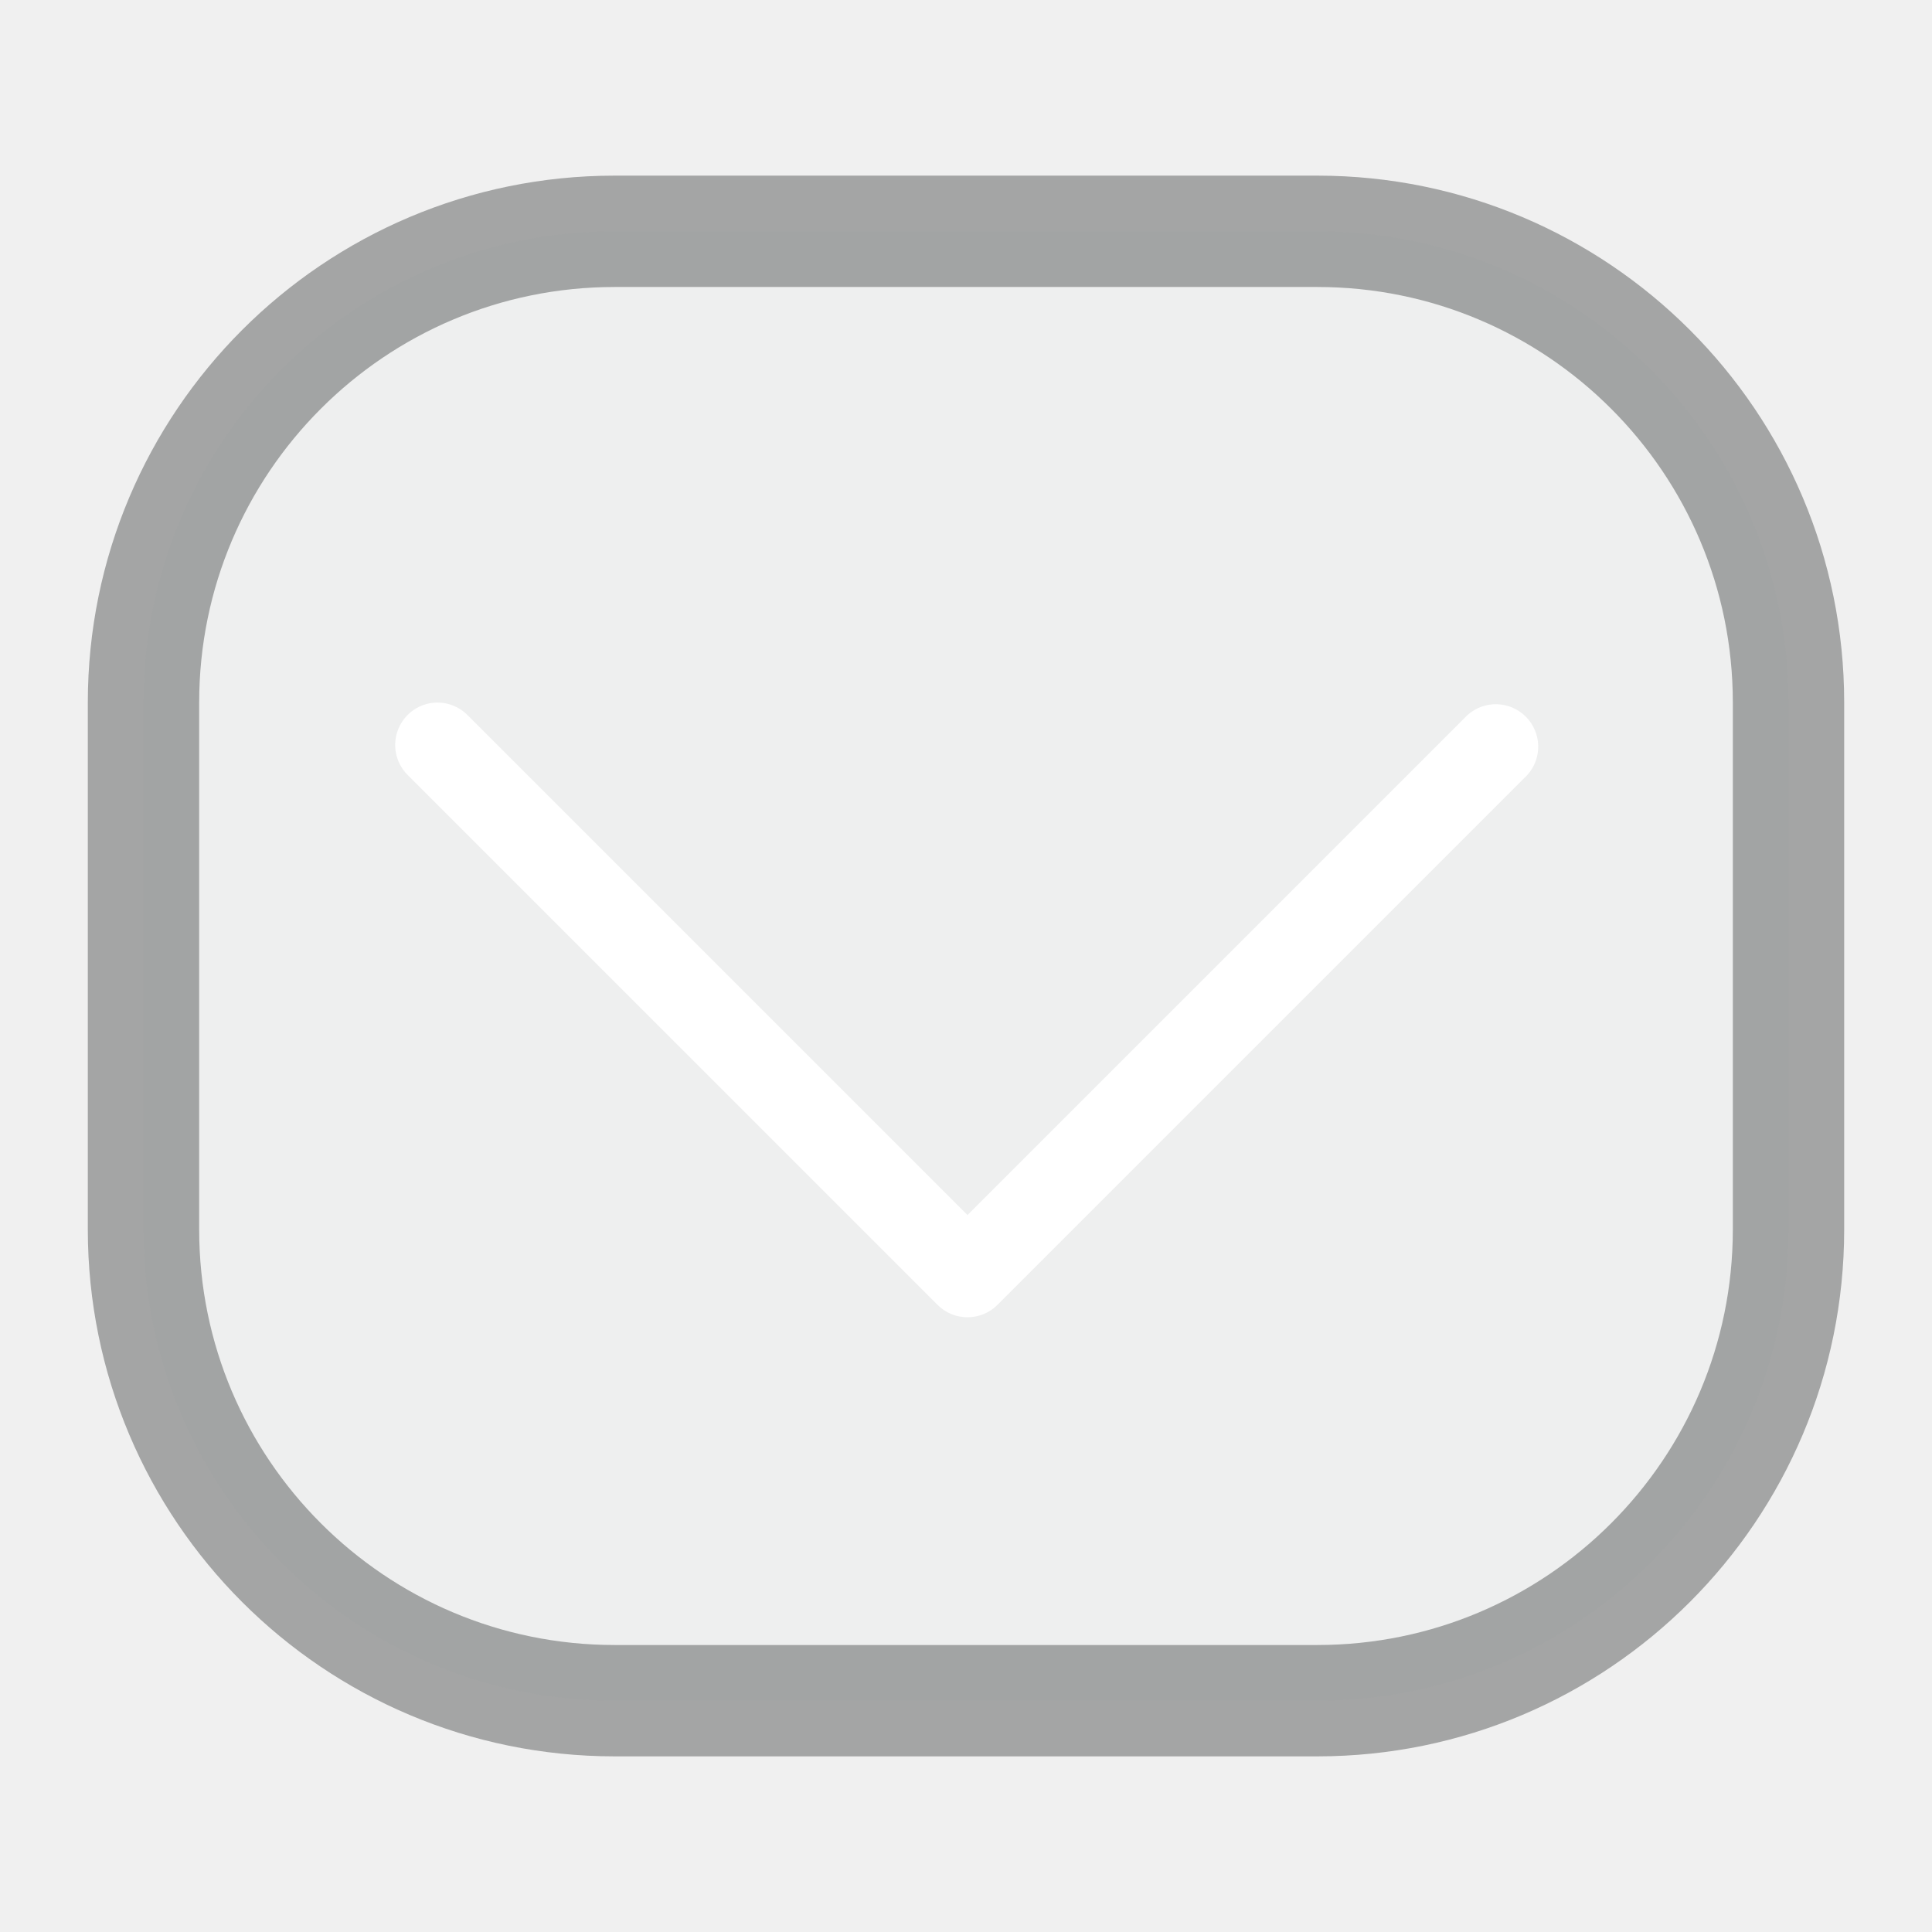
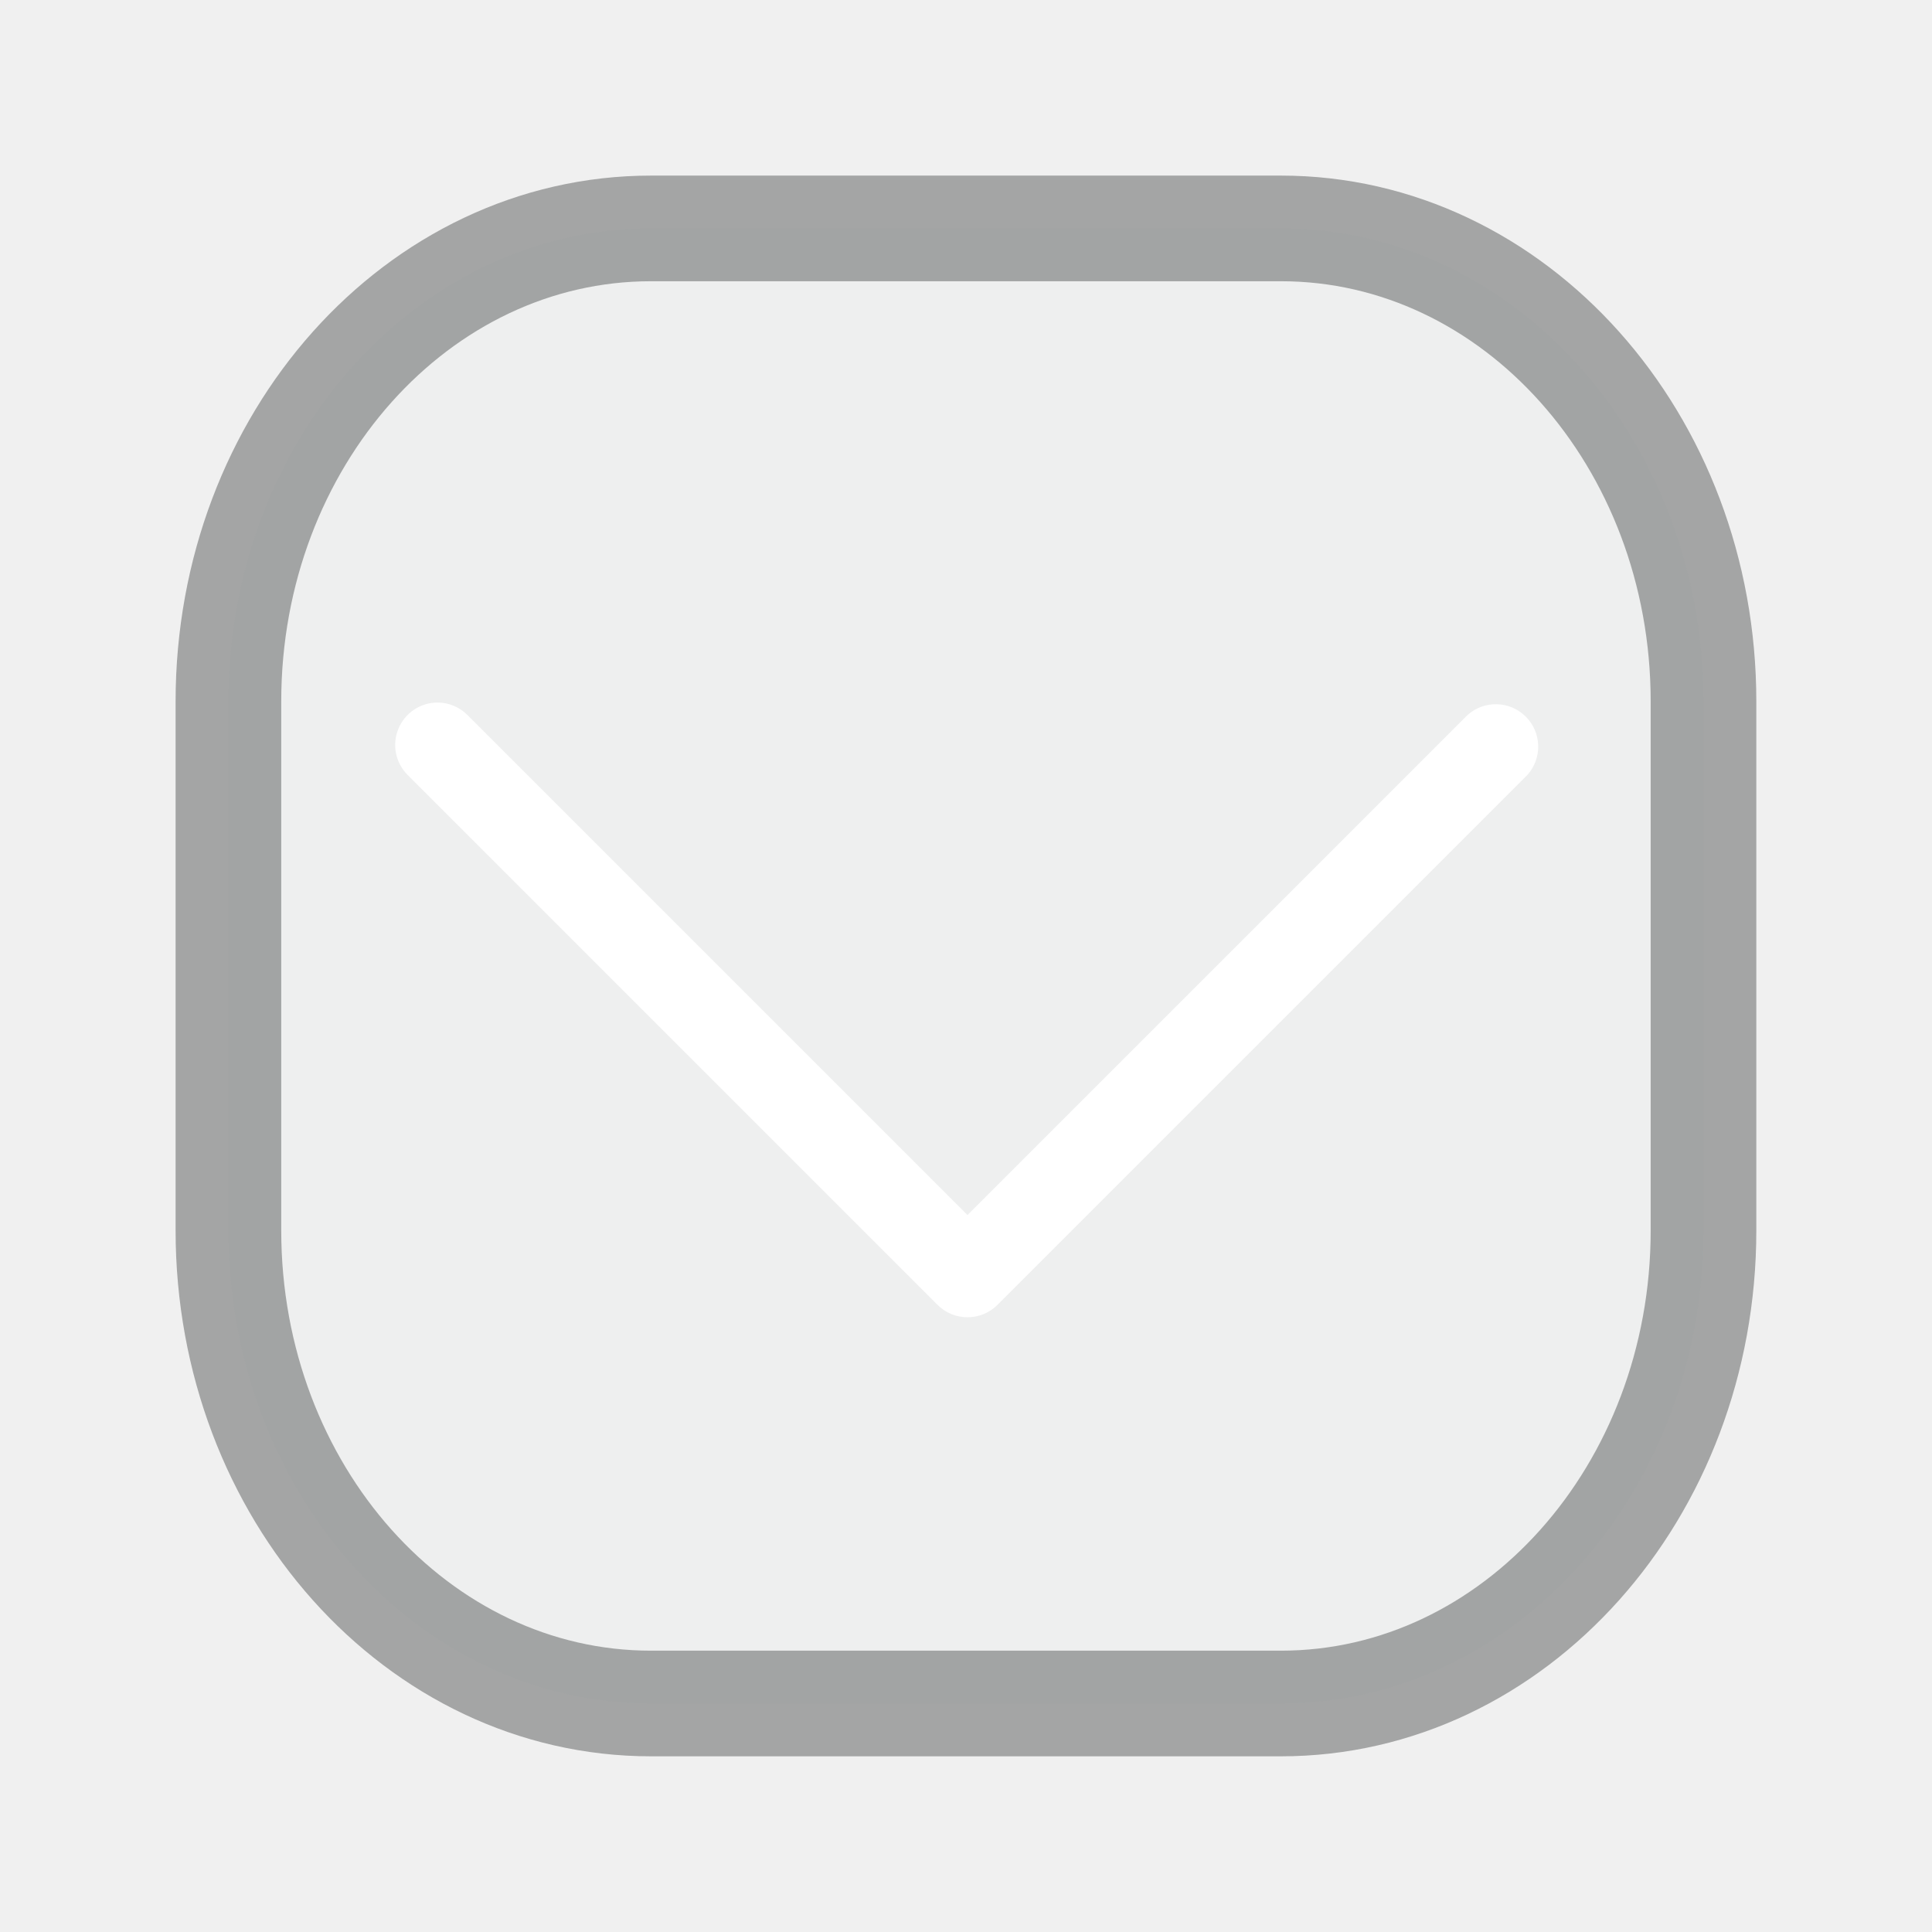
<svg xmlns="http://www.w3.org/2000/svg" id="svg4306" width="22" height="22" version="1.1" style="enable-background:new">
  <g id="pressed-inactive-center" transform="translate(44,22)">
    <rect style="opacity:0.001;fill:#000000;fill-opacity:1;fill-rule:nonzero;stroke:none;stroke-width:2;stroke-linecap:round;stroke-linejoin:round;stroke-miterlimit:4;stroke-dasharray:none;stroke-opacity:1" y="0" x="0" height="22" width="22" id="rect4266-3-6-5" />
-     <rect width="18.732" height="16.732" rx="5.366" ry="5.366" x="1.634" y="2.634" id="rect3000-9-3-3-6-9" style="color:#000000;display:inline;overflow:visible;visibility:visible;fill:#ebcb8b;fill-opacity:0.8;stroke:#000405;stroke-width:1.268;stroke-opacity:0.01;marker:none;enable-background:accumulate" />
+     <rect width="16.797" height="16.797" rx="4.812" ry="5.387" x="2.601" y="2.601" id="rect3000-9-3-3-6-9" style="color:#000000;display:inline;overflow:visible;visibility:visible;fill:#ebcb8b;fill-opacity:0.795;stroke:#000405;stroke-width:1.203;stroke-opacity:0.01;marker:none;enable-background:accumulate" />
    <path d="m 4.982,8 a 0.483,0.483 0 0 1 0.341,0.142 l 5.694,5.694 5.694,-5.694 a 0.483,0.483 0 0 1 0.682,0.682 l -6.035,6.035 a 0.483,0.483 0 0 1 -0.682,0 L 4.641,8.824 A 0.483,0.483 0 0 1 4.982,8 Z" id="path4-3-3-7-1" style="fill:#001723;fill-opacity:1;stroke-width:0.161;enable-background:new" />
  </g>
  <g id="hover-inactive-center" transform="translate(22,22)">
    <rect id="rect4266-3-67" width="22" height="22" x="0" y="0" style="opacity:0.001;fill:#000000;fill-opacity:1;fill-rule:nonzero;stroke:none;stroke-width:2;stroke-linecap:round;stroke-linejoin:round;stroke-miterlimit:4;stroke-dasharray:none;stroke-opacity:1" />
-     <rect width="18.732" height="16.732" rx="5.366" ry="5.366" x="1.634" y="2.634" id="rect3000-9-3-3-6-2" style="color:#000000;display:inline;overflow:visible;visibility:visible;fill:#ebcb8b;fill-opacity:0.502;stroke:#000405;stroke-width:1.268;stroke-opacity:0.01;marker:none;enable-background:accumulate" />
-     <path d="m 4.982,8 a 0.483,0.483 0 0 1 0.341,0.142 l 5.694,5.694 5.694,-5.694 a 0.483,0.483 0 0 1 0.682,0.682 l -6.035,6.035 a 0.483,0.483 0 0 1 -0.682,0 L 4.641,8.824 a 0.483,0.483 0 0 1 0.341,-0.824 z" id="path4-3-3-7-7" style="fill:#ffffff;fill-opacity:1;stroke-width:0.161;enable-background:new" />
+     <rect width="16.797" height="16.797" rx="4.812" ry="5.387" x="2.601" y="2.601" id="rect3000-9-3-3-6-2" style="color:#000000;display:inline;overflow:visible;visibility:visible;fill:#ebcb8b;fill-opacity:0.502;stroke:#000405;stroke-width:1.203;stroke-opacity:0.01;marker:none;enable-background:accumulate" />
+     <path d="m 4.982,8 a 0.483,0.483 0 0 1 0.341,0.142 l 5.694,5.694 5.694,-5.694 a 0.483,0.483 0 0 1 0.682,0.682 l -6.035,6.035 a 0.483,0.483 0 0 1 -0.682,0 L 4.641,8.824 a 0.483,0.483 0 0 1 0.341,-0.824 z" id="path4-3-3-7-7" style="fill:#001723;fill-opacity:1;stroke-width:0.161;enable-background:new" />
  </g>
  <defs id="defs26" />
  <style type="text/css" id="current-color-scheme" />
  <g id="inactive-center" transform="translate(44,22)">
    <rect style="opacity:0.001;fill:#000000;fill-opacity:1;fill-rule:nonzero;stroke:none;stroke-width:2;stroke-linecap:round;stroke-linejoin:round;stroke-miterlimit:4;stroke-dasharray:none;stroke-opacity:1" y="0" x="-44" height="22" width="22" id="rect4266-9" />
-     <rect width="18.732" height="16.732" rx="5.366" ry="5.366" x="-42.366" y="2.634" id="rect3000-9-3-3" style="color:#000000;display:inline;overflow:visible;visibility:visible;fill:#006499;fill-opacity:0.01;stroke:#000405;stroke-width:1.268;stroke-opacity:0.318;marker:none;enable-background:accumulate" />
+     <rect width="16.797" height="16.797" rx="4.812" ry="5.387" x="-41.399" y="2.601" id="rect3000-9-3-3" style="color:#000000;display:inline;overflow:visible;visibility:visible;fill:#006499;fill-opacity:0.01;stroke:#000405;stroke-width:1.203;stroke-opacity:0.318;marker:none;enable-background:accumulate" />
    <path d="m -39.018,8 a 0.483,0.483 0 0 1 0.341,0.142 l 5.694,5.694 5.694,-5.694 a 0.483,0.483 0 0 1 0.682,0.682 l -6.035,6.035 a 0.483,0.483 0 0 1 -0.682,0 L -39.359,8.824 A 0.483,0.483 0 0 1 -39.018,8 Z" id="path4-3-3" style="fill:#5e81ac;fill-opacity:1;stroke-width:0.161;enable-background:new" />
  </g>
  <g id="active-center" transform="translate(44,22)">
    <rect id="rect4266" width="22" height="22" x="-44" y="-22" style="opacity:0.001;fill:#000000;fill-opacity:1;fill-rule:nonzero;stroke:none;stroke-width:2;stroke-linecap:round;stroke-linejoin:round;stroke-miterlimit:4;stroke-dasharray:none;stroke-opacity:1" />
-     <rect width="18.732" height="16.732" rx="5.366" ry="5.366" x="-42.366" y="-19.366" id="rect3000-9-3-3-6" style="color:#000000;display:inline;overflow:visible;visibility:visible;fill:#006499;fill-opacity:0.01;stroke:#000405;stroke-width:1.268;stroke-opacity:0.318;marker:none;enable-background:accumulate" />
+     <rect width="16.797" height="16.797" rx="4.812" ry="5.387" x="-41.399" y="-19.399" id="rect3000-9-3-3-6" style="color:#000000;display:inline;overflow:visible;visibility:visible;fill:#006499;fill-opacity:0.01;stroke:#000405;stroke-width:1.203;stroke-opacity:0.318;marker:none;enable-background:accumulate" />
    <path d="m -39.018,-14 a 0.483,0.483 0 0 1 0.341,0.142 l 5.694,5.694 5.694,-5.694 a 0.483,0.483 0 0 1 0.682,0.682 l -6.035,6.035 a 0.483,0.483 0 0 1 -0.682,0 l -6.035,-6.035 a 0.483,0.483 0 0 1 0.341,-0.824 z" id="path4-3-3-7" style="fill:#ffffff;fill-opacity:1;stroke-width:0.161;enable-background:new" />
  </g>
  <g id="hover-center" transform="translate(22)">
    <g id="g27">
      <rect style="opacity:0.001;fill:#000000;fill-opacity:1;fill-rule:nonzero;stroke:none;stroke-width:2;stroke-linecap:round;stroke-linejoin:round;stroke-miterlimit:4;stroke-dasharray:none;stroke-opacity:1" y="0" x="0" height="22" width="22" id="rect4266-3" />
    </g>
-     <rect width="18.732" height="16.732" rx="5.366" ry="5.366" x="1.634" y="2.634" id="rect3000-9-3-3-6-5" style="color:#000000;display:inline;overflow:visible;visibility:visible;fill:#ebcb8b;fill-opacity:0.502;stroke:#4e4e7e;stroke-width:1.268;stroke-opacity:0.01;marker:none;enable-background:accumulate" />
-     <path d="m 4.982,8 a 0.483,0.483 0 0 1 0.341,0.142 l 5.694,5.694 5.694,-5.694 a 0.483,0.483 0 0 1 0.682,0.682 l -6.035,6.035 a 0.483,0.483 0 0 1 -0.682,0 L 4.641,8.824 a 0.483,0.483 0 0 1 0.341,-0.824 z" id="path4-3-3-7-3" style="fill:#ffffff;fill-opacity:1;stroke-width:0.161;enable-background:new" />
+     <rect width="16.797" height="16.797" rx="4.812" ry="5.387" x="2.601" y="2.601" id="rect3000-9-3-3-6-5" style="color:#000000;display:inline;overflow:visible;visibility:visible;fill:#ccb079;fill-opacity:0.994;stroke:#4e4e7e;stroke-width:1.203;stroke-opacity:0.01;marker:none;enable-background:accumulate" />
+     <path d="m 4.982,8 a 0.483,0.483 0 0 1 0.341,0.142 l 5.694,5.694 5.694,-5.694 a 0.483,0.483 0 0 1 0.682,0.682 l -6.035,6.035 a 0.483,0.483 0 0 1 -0.682,0 L 4.641,8.824 a 0.483,0.483 0 0 1 0.341,-0.824 z" id="path4-3-3-7-3" style="fill:#001723;fill-opacity:1;stroke-width:0.161;enable-background:new" />
  </g>
  <g id="pressed-center" transform="translate(44)">
    <rect id="rect4266-3-6" width="22" height="22" x="0" y="0" style="opacity:0.001;fill:#000000;fill-opacity:1;fill-rule:nonzero;stroke:none;stroke-width:2;stroke-linecap:round;stroke-linejoin:round;stroke-miterlimit:4;stroke-dasharray:none;stroke-opacity:1" />
-     <rect width="18.732" height="16.732" rx="5.366" ry="5.366" x="1.634" y="2.634" id="rect3000-9-3-3-6-56" style="color:#000000;display:inline;overflow:visible;visibility:visible;fill:#ebcb8b;fill-opacity:0.8;stroke:#000405;stroke-width:1.268;stroke-opacity:0.01;marker:none;enable-background:accumulate" />
+     <rect width="16.797" height="16.797" rx="4.812" ry="5.387" x="2.601" y="2.601" id="rect3000-9-3-3-6-56" style="color:#000000;display:inline;overflow:visible;visibility:visible;fill:#ebcb8b;fill-opacity:0.988;stroke:#000405;stroke-width:1.203;stroke-opacity:0.01;marker:none;enable-background:accumulate" />
    <path d="m 4.982,8 a 0.483,0.483 0 0 1 0.341,0.142 l 5.694,5.694 5.694,-5.694 a 0.483,0.483 0 0 1 0.682,0.682 l -6.035,6.035 a 0.483,0.483 0 0 1 -0.682,0 L 4.641,8.824 a 0.483,0.483 0 0 1 0.341,-0.824 z" id="path4-3-3-7-2" style="fill:#001723;fill-opacity:1;stroke-width:0.161;enable-background:new" />
  </g>
</svg>
